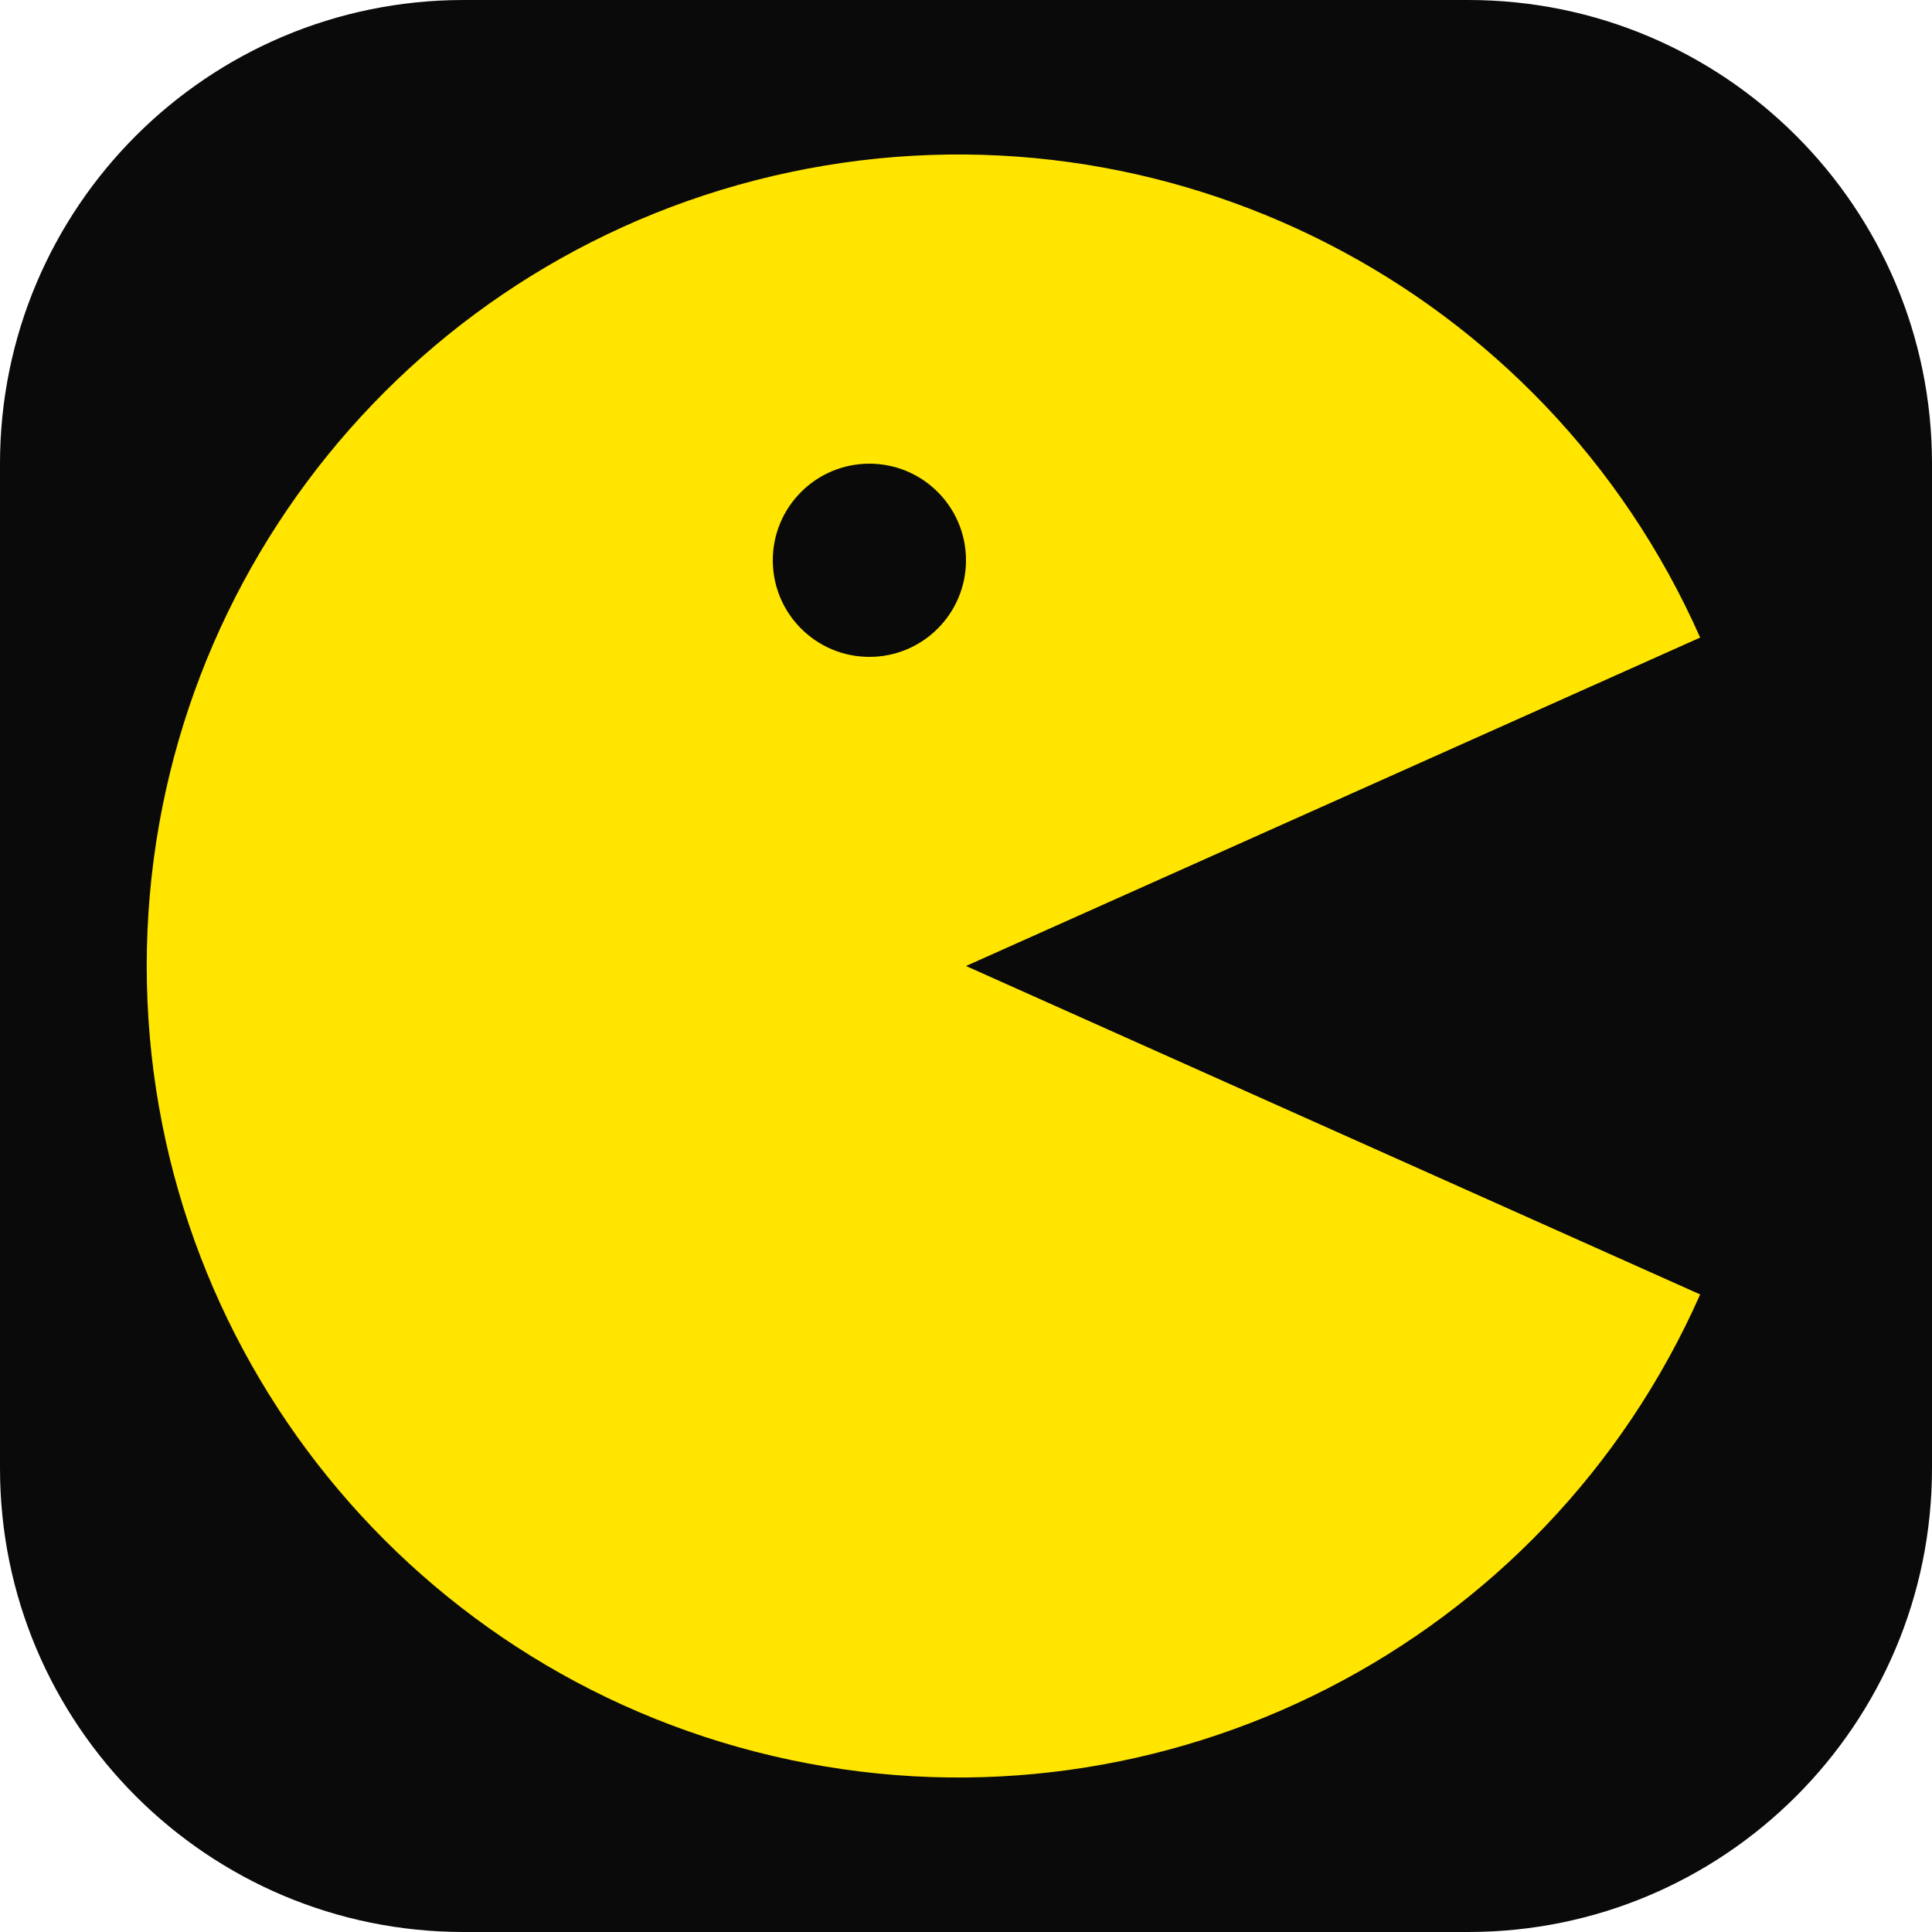
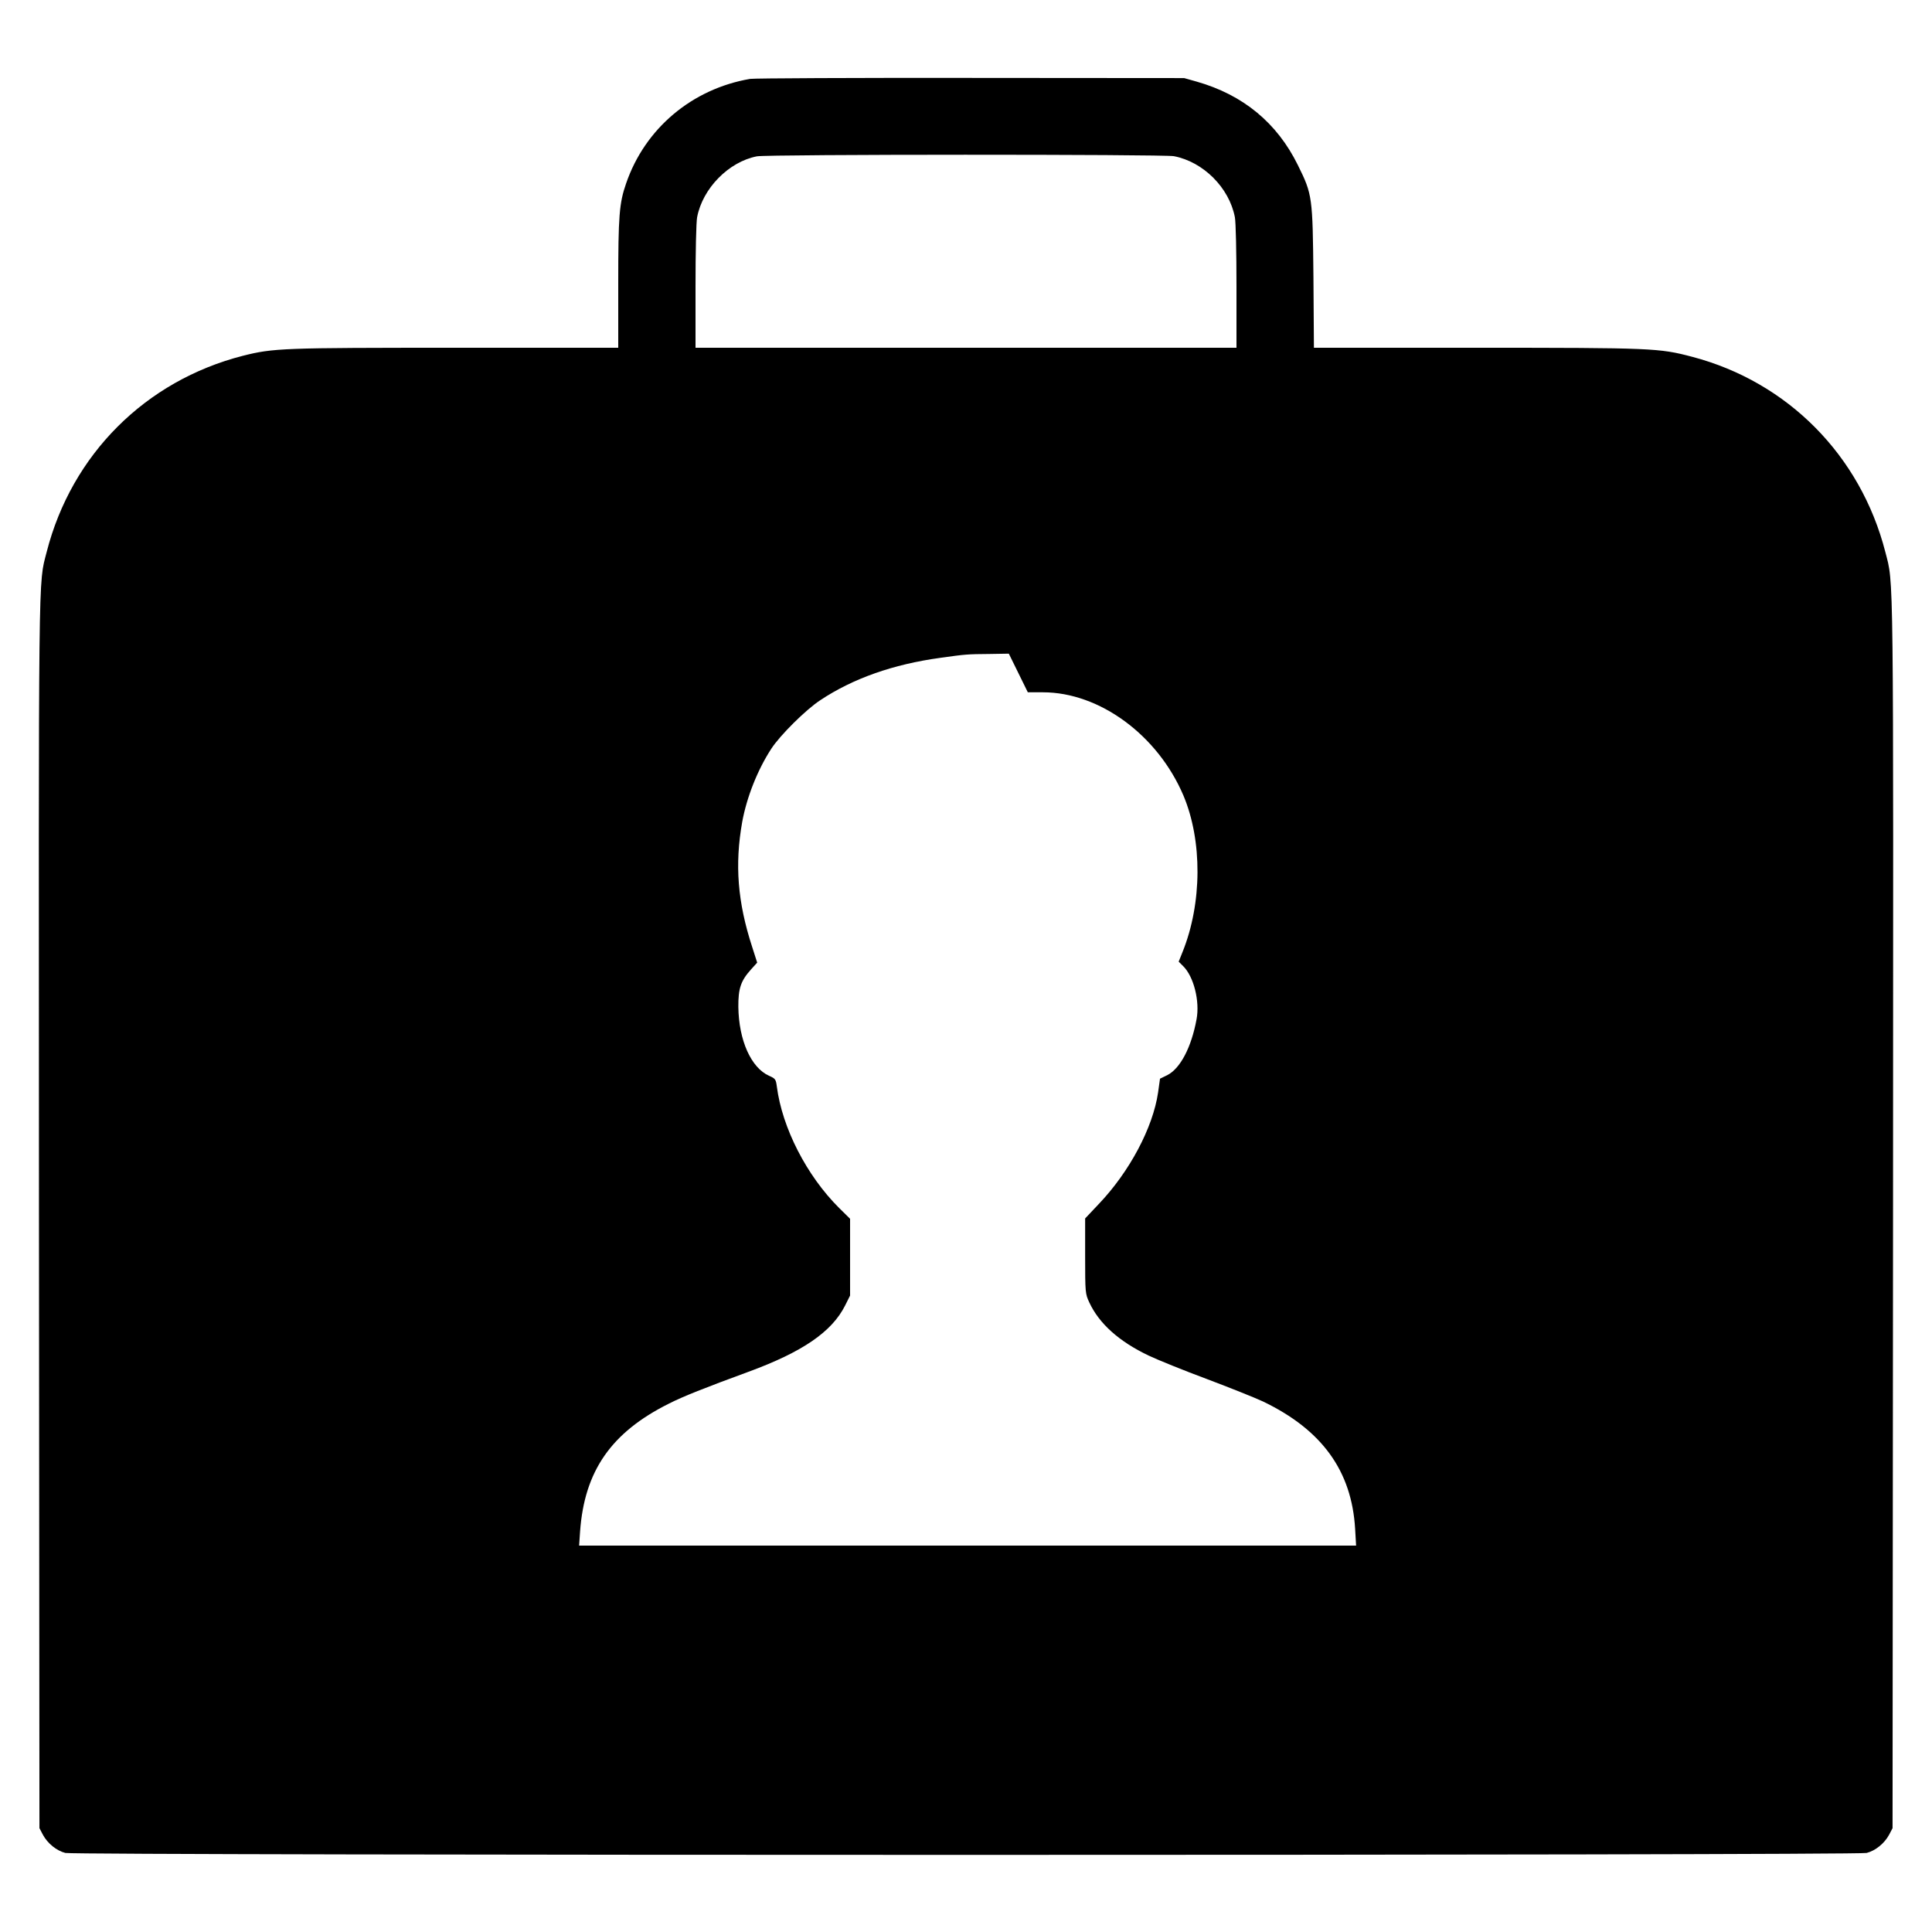
- <svg xmlns="http://www.w3.org/2000/svg" width="100" height="100" viewBox="0 0 100 100">
-   <rect width="100" height="100" rx="24" fill="#0a0a0b" />
-   <path d="M50 50 L88 33 A42 42 0 1 0 88 67 Z" fill="#FFE500" />
-   <circle cx="45" cy="29" r="5" fill="#0a0a0b" />
+ <svg xmlns="http://www.w3.org/2000/svg" version="1.0" width="1200pt" height="1200pt" viewBox="0 0 1200 1200" preserveAspectRatio="xMidYMid meet">
+   <g transform="translate(0,1200) scale(0.1,-0.1)" fill="#000000" stroke="none">
+     <path d="M4659 11510 c-361 -62 -653 -308 -770 -649 -43 -123 -49 -203 -49 -622 l0 -399 -1009 0 c-1077 0 -1133 -2 -1323 -50 -605 -155 -1063 -613 -1218 -1218 -53 -209 -50 -5 -48 -4122 l3 -3805 22 -42 c29 -53 84 -98 139 -112 61 -16 11127 -16 11188 0 55 14 110 59 139 112 l22 42 3 3805 c2 4117 5 3913 -48 4122 -154 599 -606 1056 -1200 1212 -205 54 -246 56 -1340 56 l-1009 0 -3 438 c-5 501 -6 513 -97 697 -129 262 -340 436 -628 518 l-78 22 -1325 1 c-729 1 -1346 -2 -1371 -6z m2632 -480 c183 -35 344 -196 379 -379 6 -31 10 -217 10 -432 l0 -379 -1680 0 -1680 0 0 379 c0 215 4 401 10 432 34 179 196 344 371 378 65 13 2523 13 2590 1z m-966 -3210 l59 -120 94 0 c351 0 712 -265 872 -640 119 -281 117 -671 -5 -973 l-24 -60 28 -28 c66 -65 104 -218 83 -330 -32 -174 -101 -306 -182 -347 l-45 -22 -12 -86 c-32 -218 -177 -492 -369 -693 l-84 -89 0 -233 c0 -230 1 -235 26 -289 61 -131 184 -242 369 -330 55 -26 217 -92 360 -145 143 -54 301 -117 350 -140 366 -176 551 -431 572 -792 l6 -103 -2413 0 -2413 0 6 88 c27 375 193 615 552 794 84 43 225 99 495 198 335 123 517 248 599 411 l31 62 0 239 0 238 -68 67 c-202 201 -354 498 -387 755 -6 44 -9 49 -48 66 -112 50 -188 220 -191 427 -1 115 15 163 79 234 l38 42 -31 97 c-91 279 -109 512 -62 777 28 153 95 323 181 455 54 83 214 242 304 301 203 135 453 223 745 263 157 22 168 23 305 24 l121 2 59 -120z" />
+   </g>
</svg>
